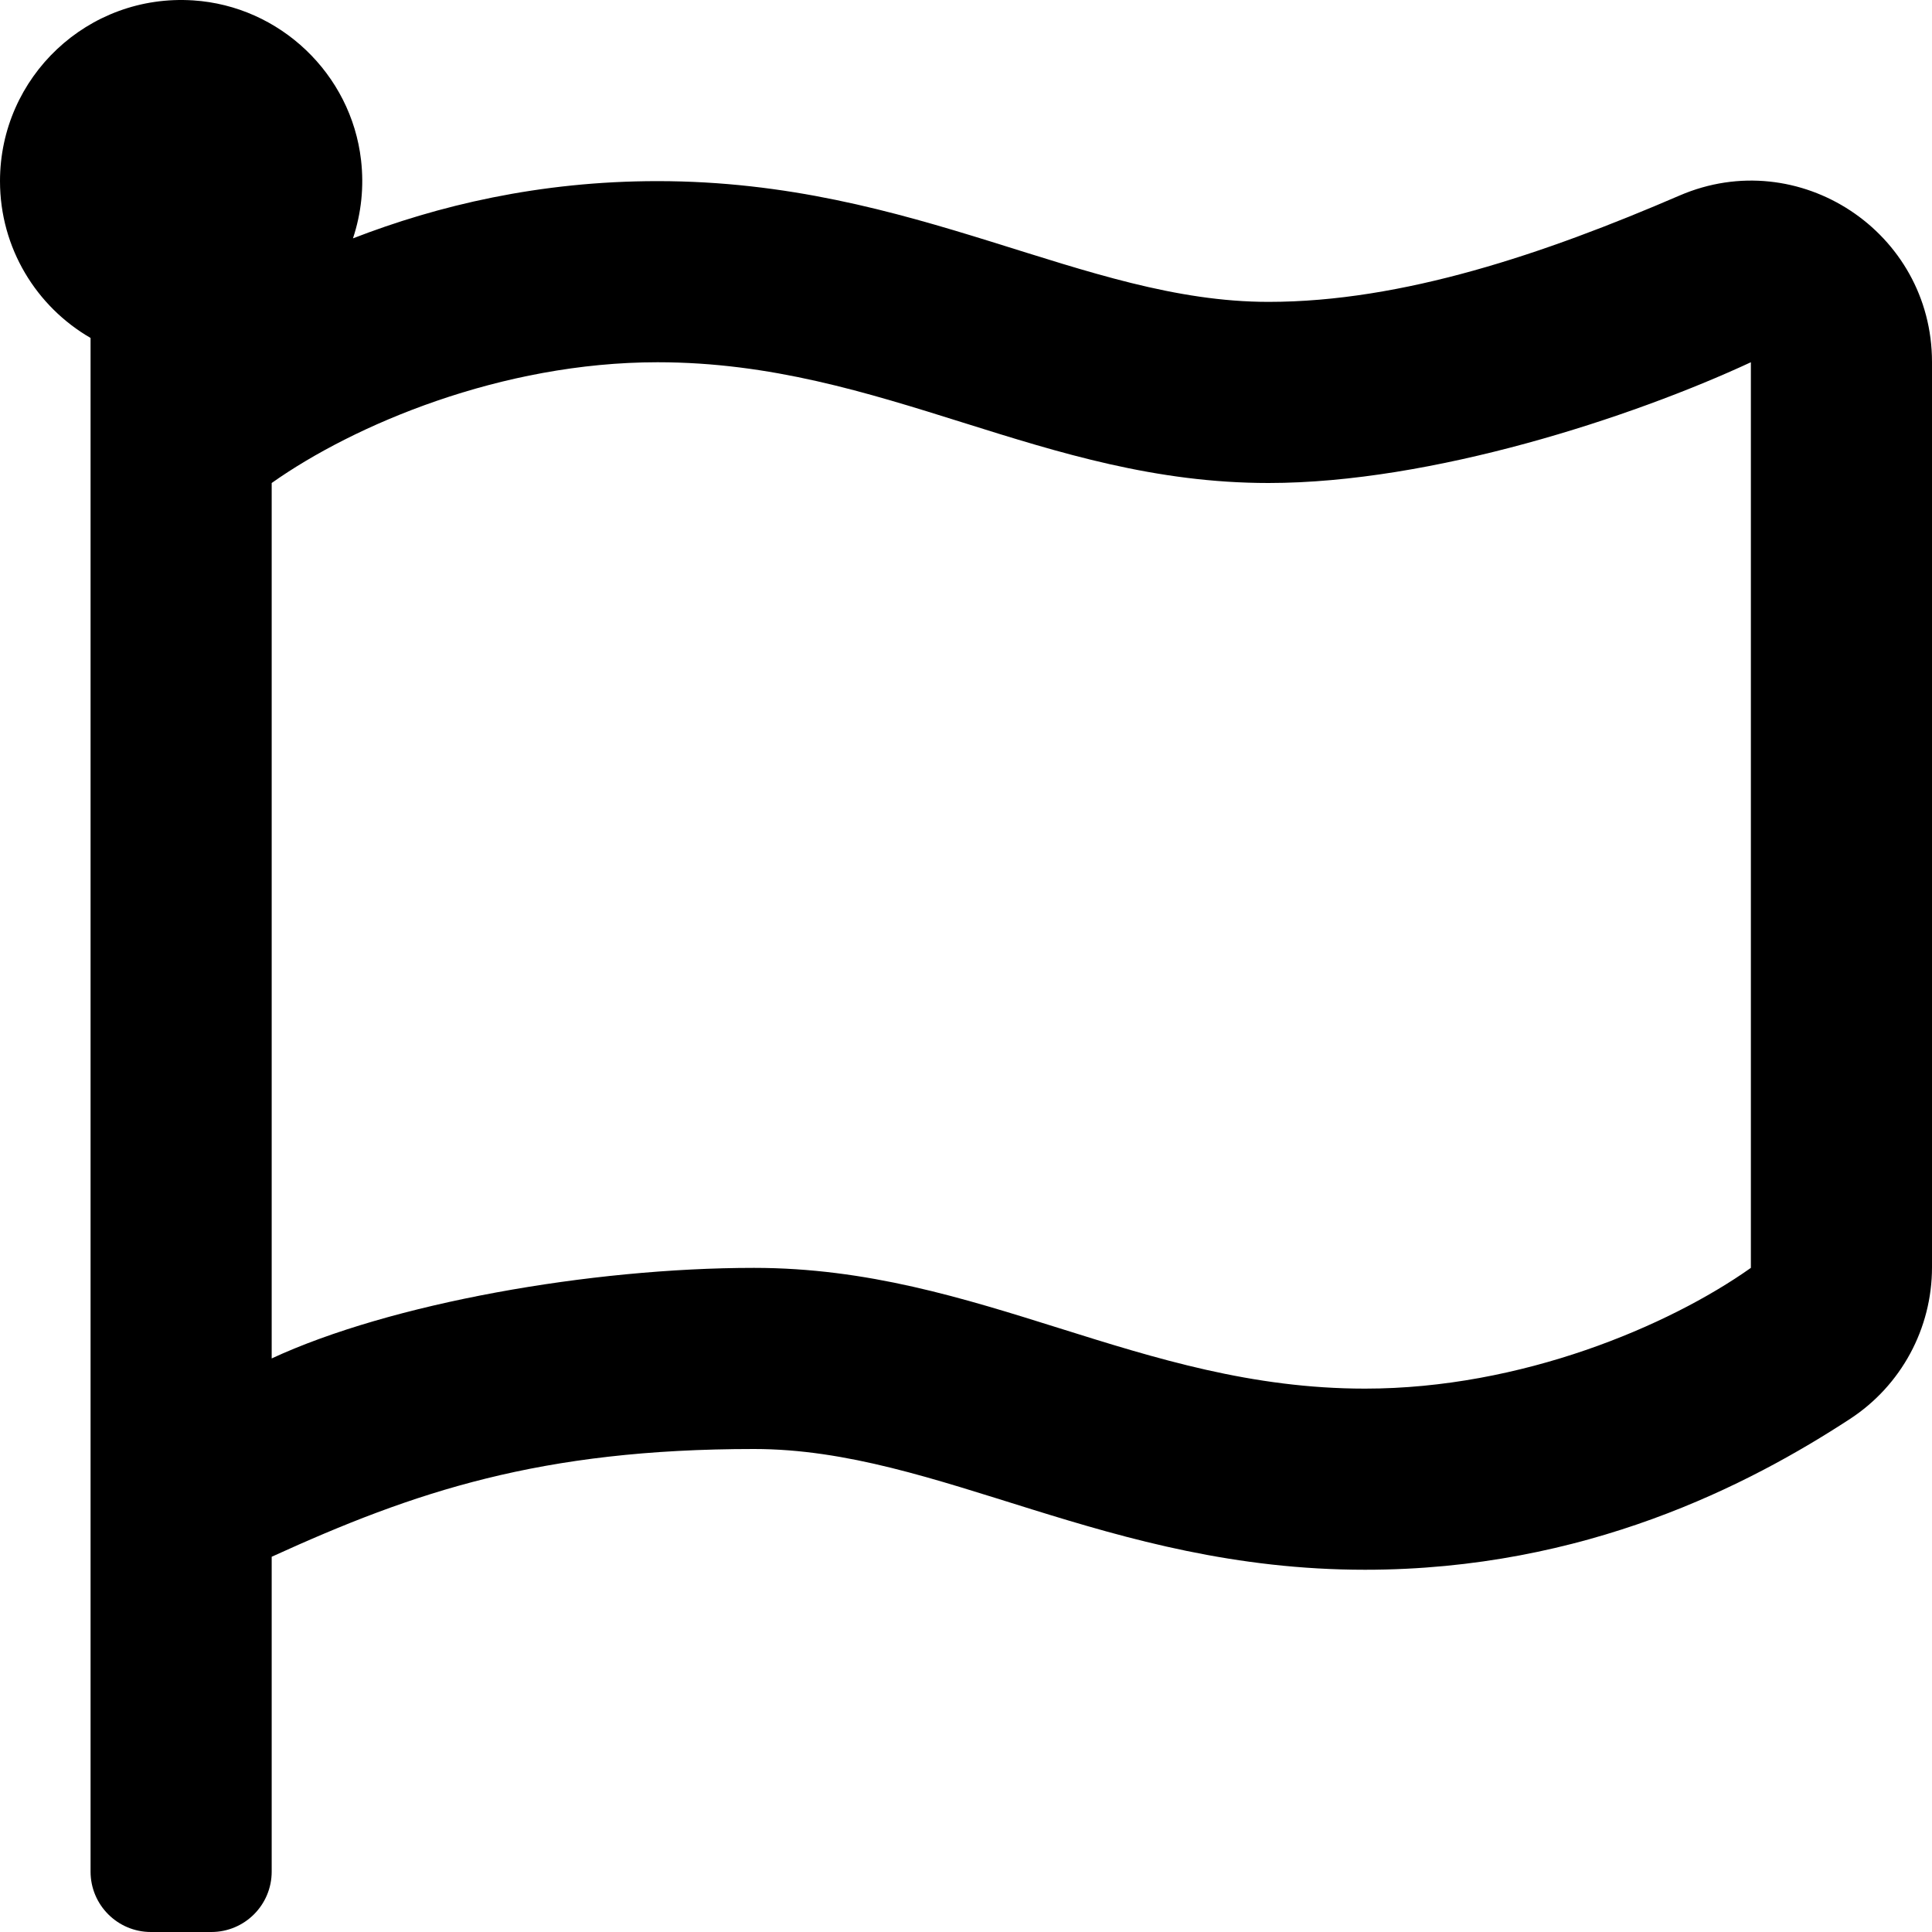
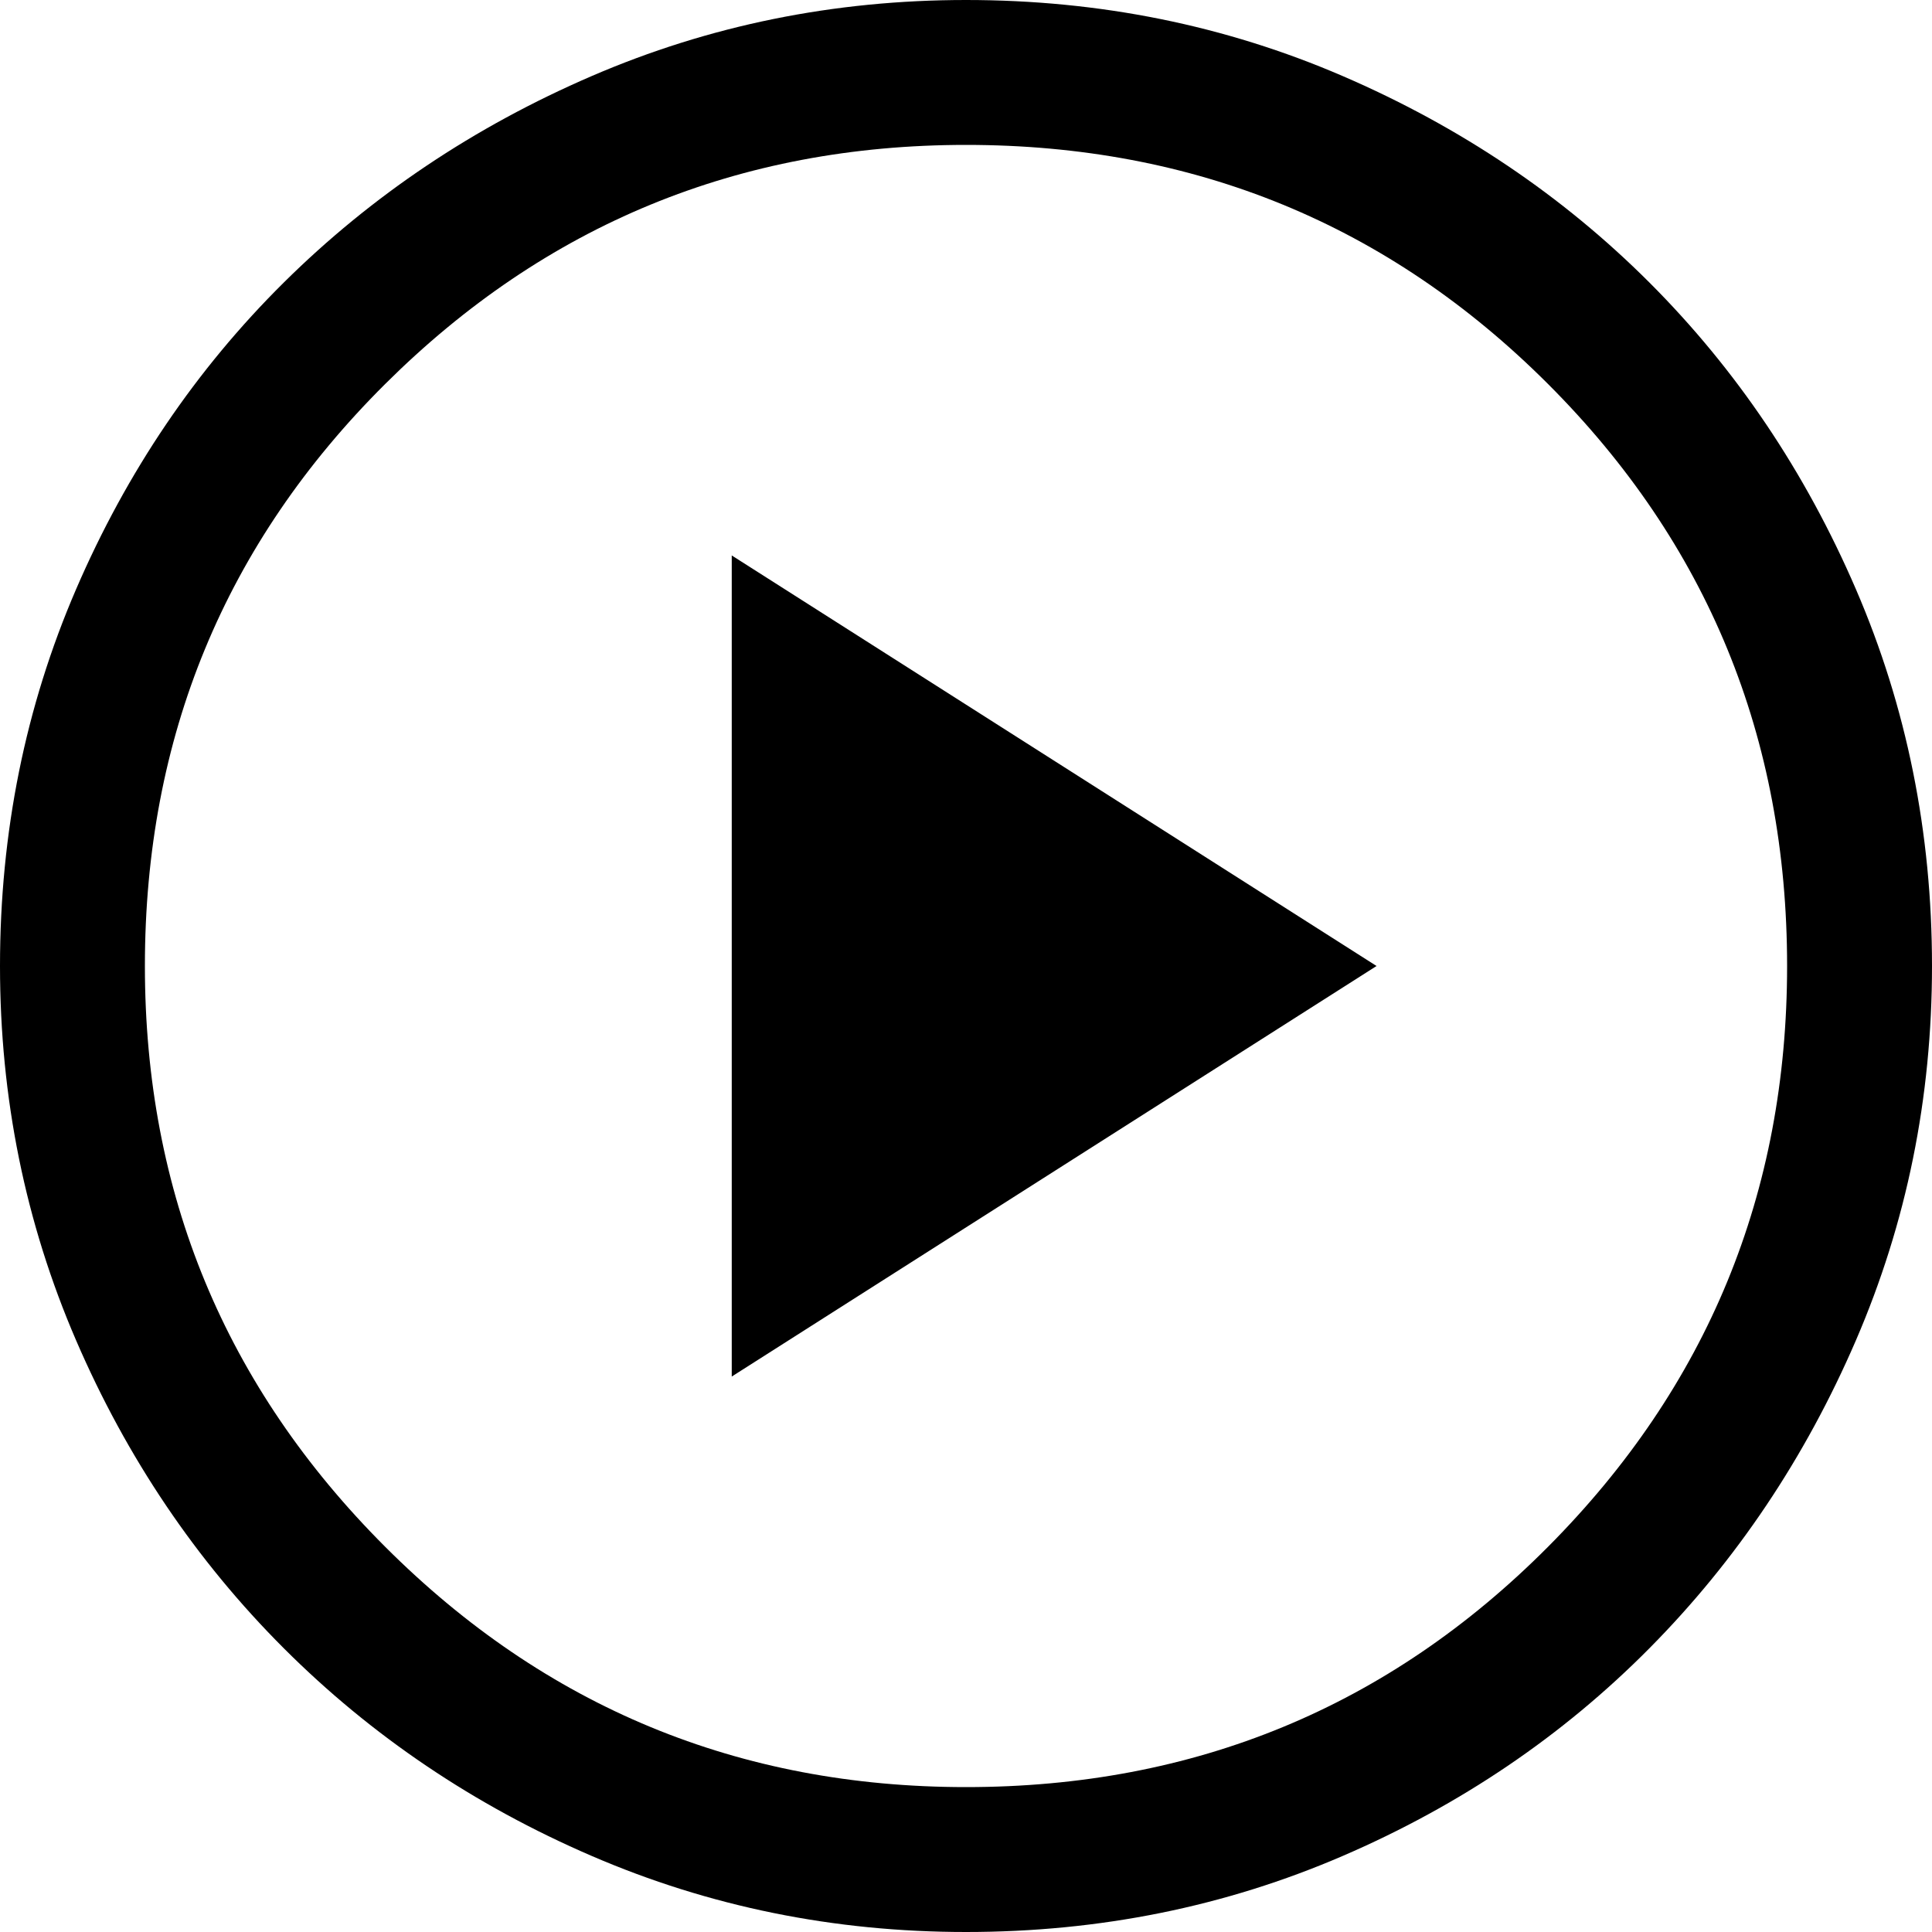
- <svg xmlns="http://www.w3.org/2000/svg" stroke="currentColor" fill="currentColor" stroke-width="0" viewBox="0 0 512 512" height="1em" width="1em">
-   <path d="M336.174 80c-49.132 0-93.305-32-161.913-32-31.301 0-58.303 6.482-80.721 15.168a48.04 48.04 0 0 0 2.142-20.727C93.067 19.575 74.167 1.594 51.201.104 23.242-1.71 0 20.431 0 48c0 17.764 9.657 33.262 24 41.562V496c0 8.837 7.163 16 16 16h16c8.837 0 16-7.163 16-16v-83.443C109.869 395.28 143.259 384 199.826 384c49.132 0 93.305 32 161.913 32 58.479 0 101.972-22.617 128.548-39.981C503.846 367.161 512 352.051 512 335.855V95.937c0-34.459-35.264-57.768-66.904-44.117C409.193 67.309 371.641 80 336.174 80zM464 336c-21.783 15.412-60.824 32-102.261 32-59.945 0-102.002-32-161.913-32-43.361 0-96.379 9.403-127.826 24V128c21.784-15.412 60.824-32 102.261-32 59.945 0 102.002 32 161.913 32 43.271 0 96.32-17.366 127.826-32v240z" />
+ <svg xmlns="http://www.w3.org/2000/svg" height="48px" width="48px" viewBox="4 4 40 40">
+   <path d="M19.15 32.5 32.5 24l-13.35-8.5ZM24 44q-4.1 0-7.75-1.575-3.65-1.575-6.375-4.3-2.725-2.725-4.3-6.375Q4 28.1 4 24q0-4.15 1.575-7.8 1.575-3.65 4.3-6.35 2.725-2.7 6.375-4.275Q19.9 4 24 4q4.15 0 7.8 1.575 3.65 1.575 6.35 4.275 2.7 2.7 4.275 6.35Q44 19.85 44 24q0 4.1-1.575 7.75-1.575 3.65-4.275 6.375t-6.35 4.3Q28.15 44 24 44Zm0-3q7.1 0 12.05-4.975Q41 31.05 41 24q0-7.1-4.95-12.05Q31.1 7 24 7q-7.05 0-12.025 4.95Q7 16.9 7 24q0 7.05 4.975 12.025Q16.95 41 24 41Zm0-17Z" />
</svg>
